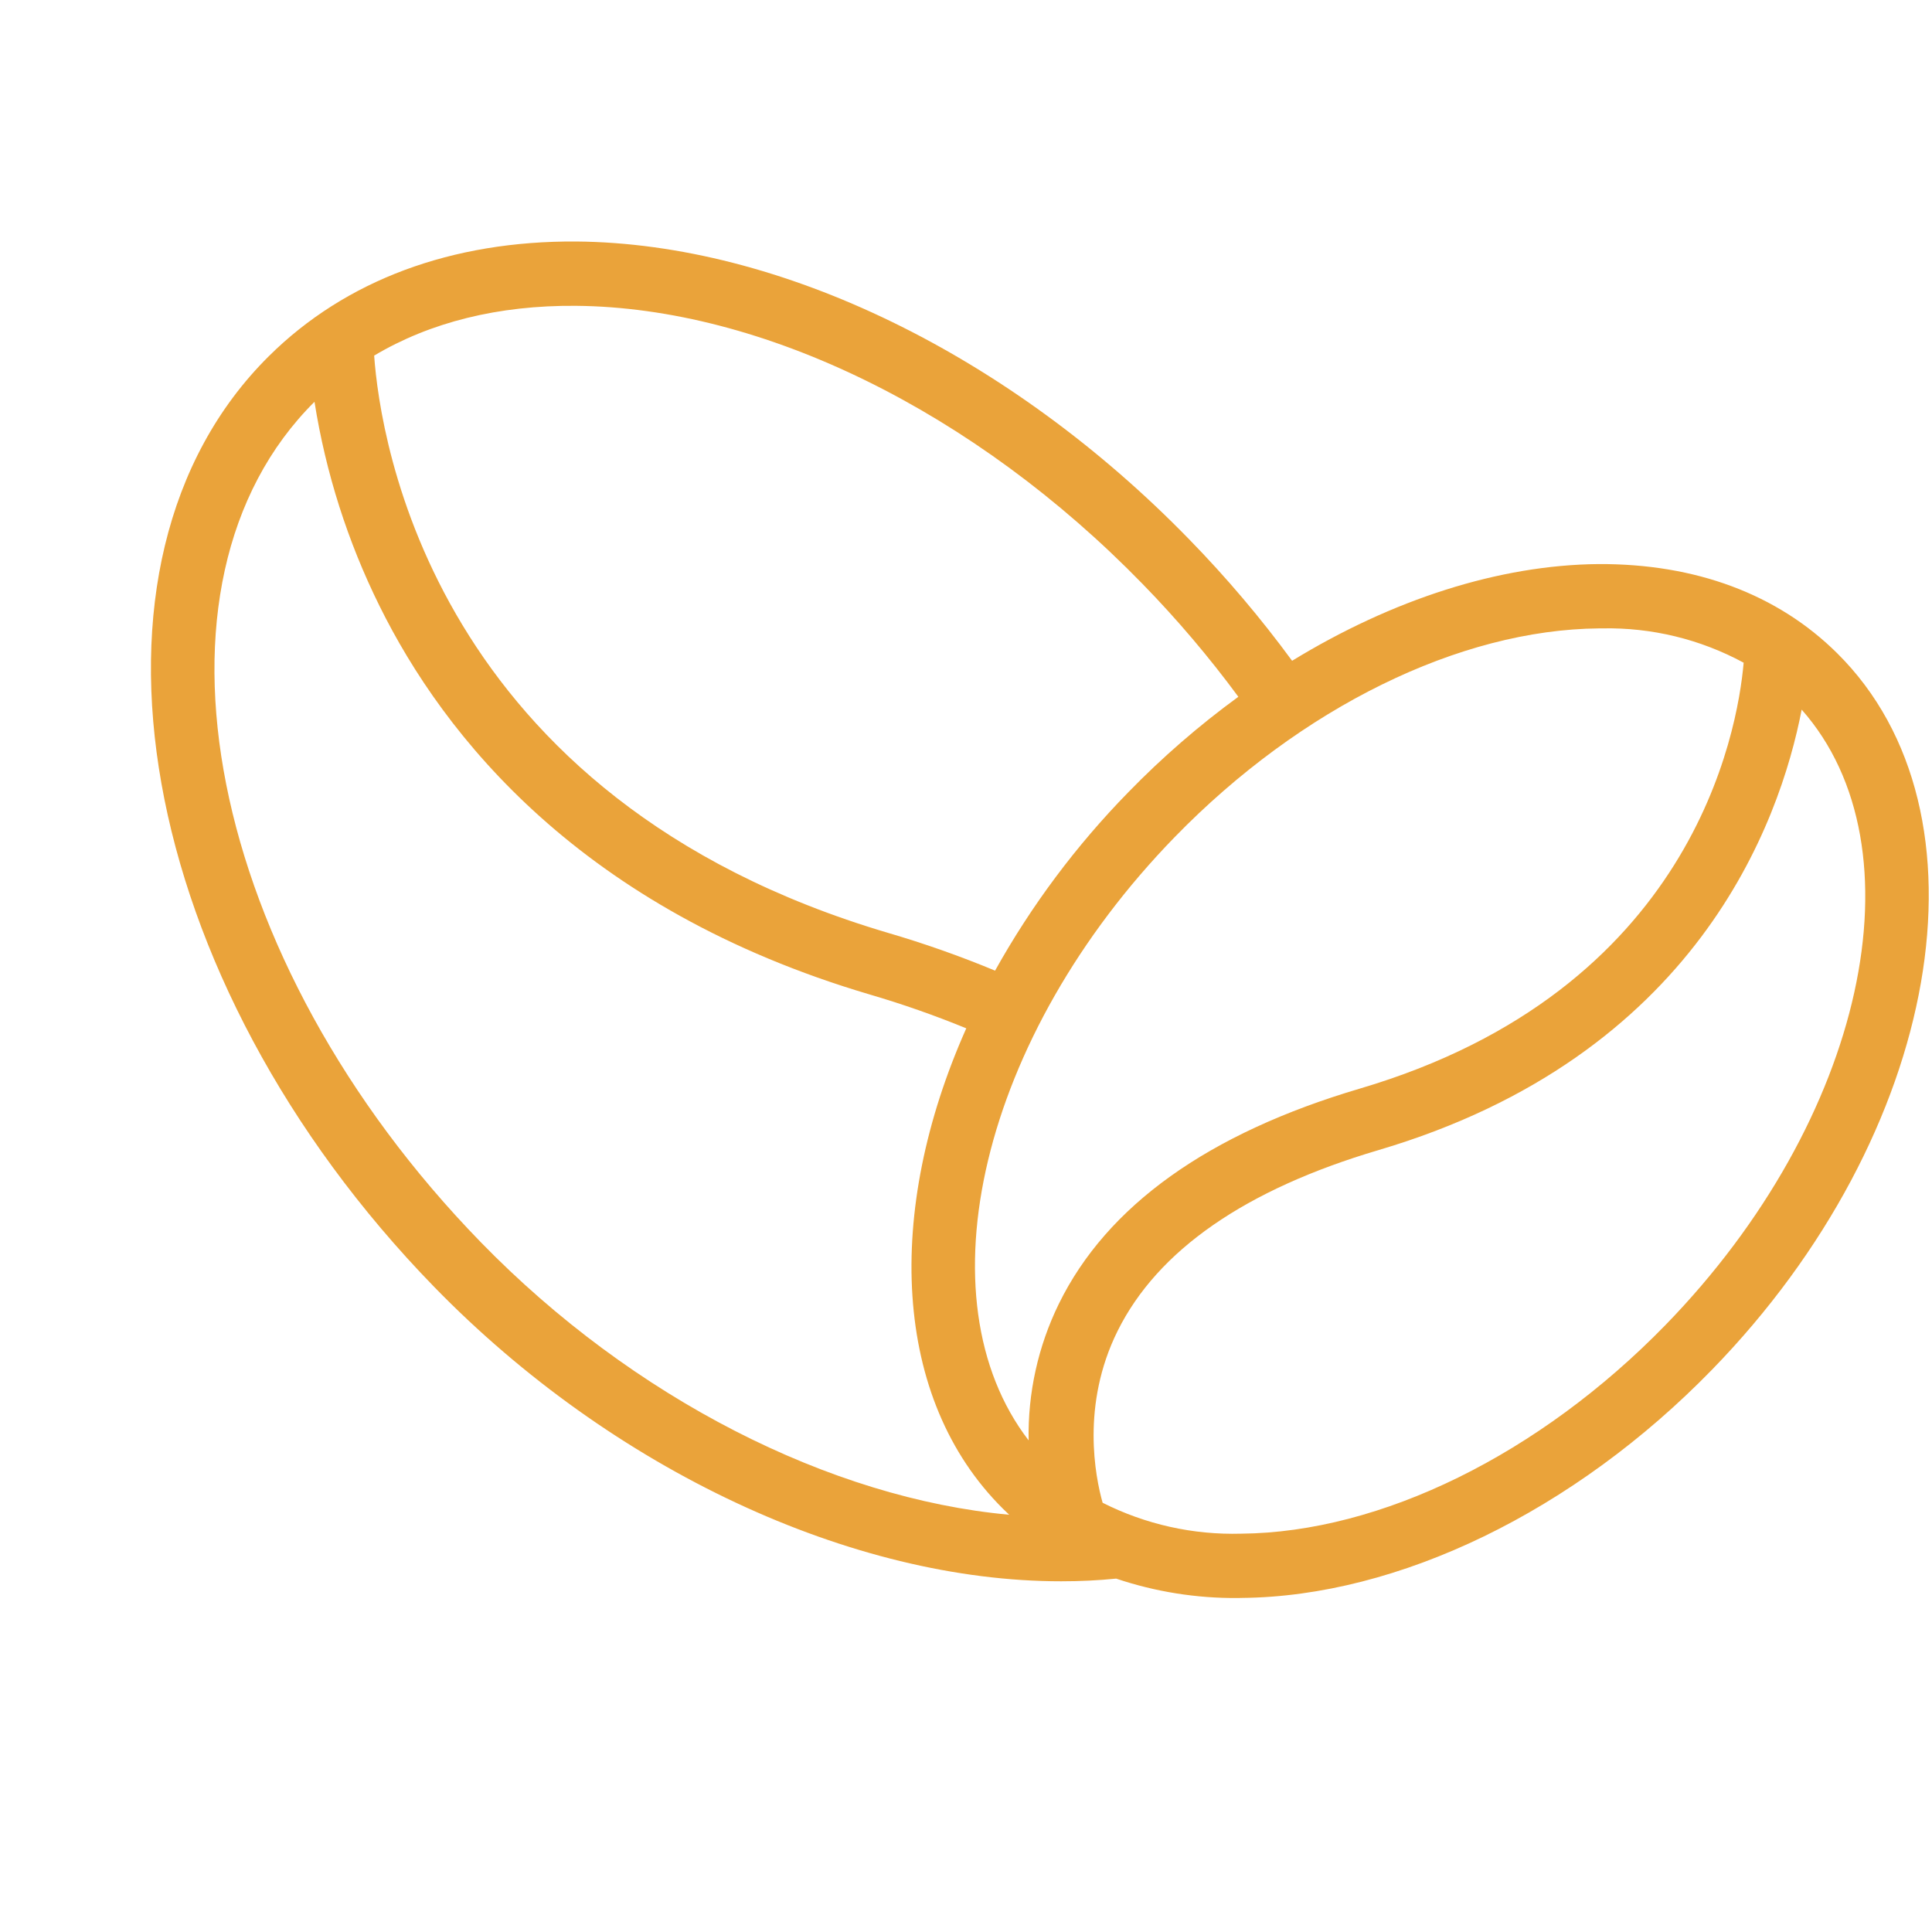
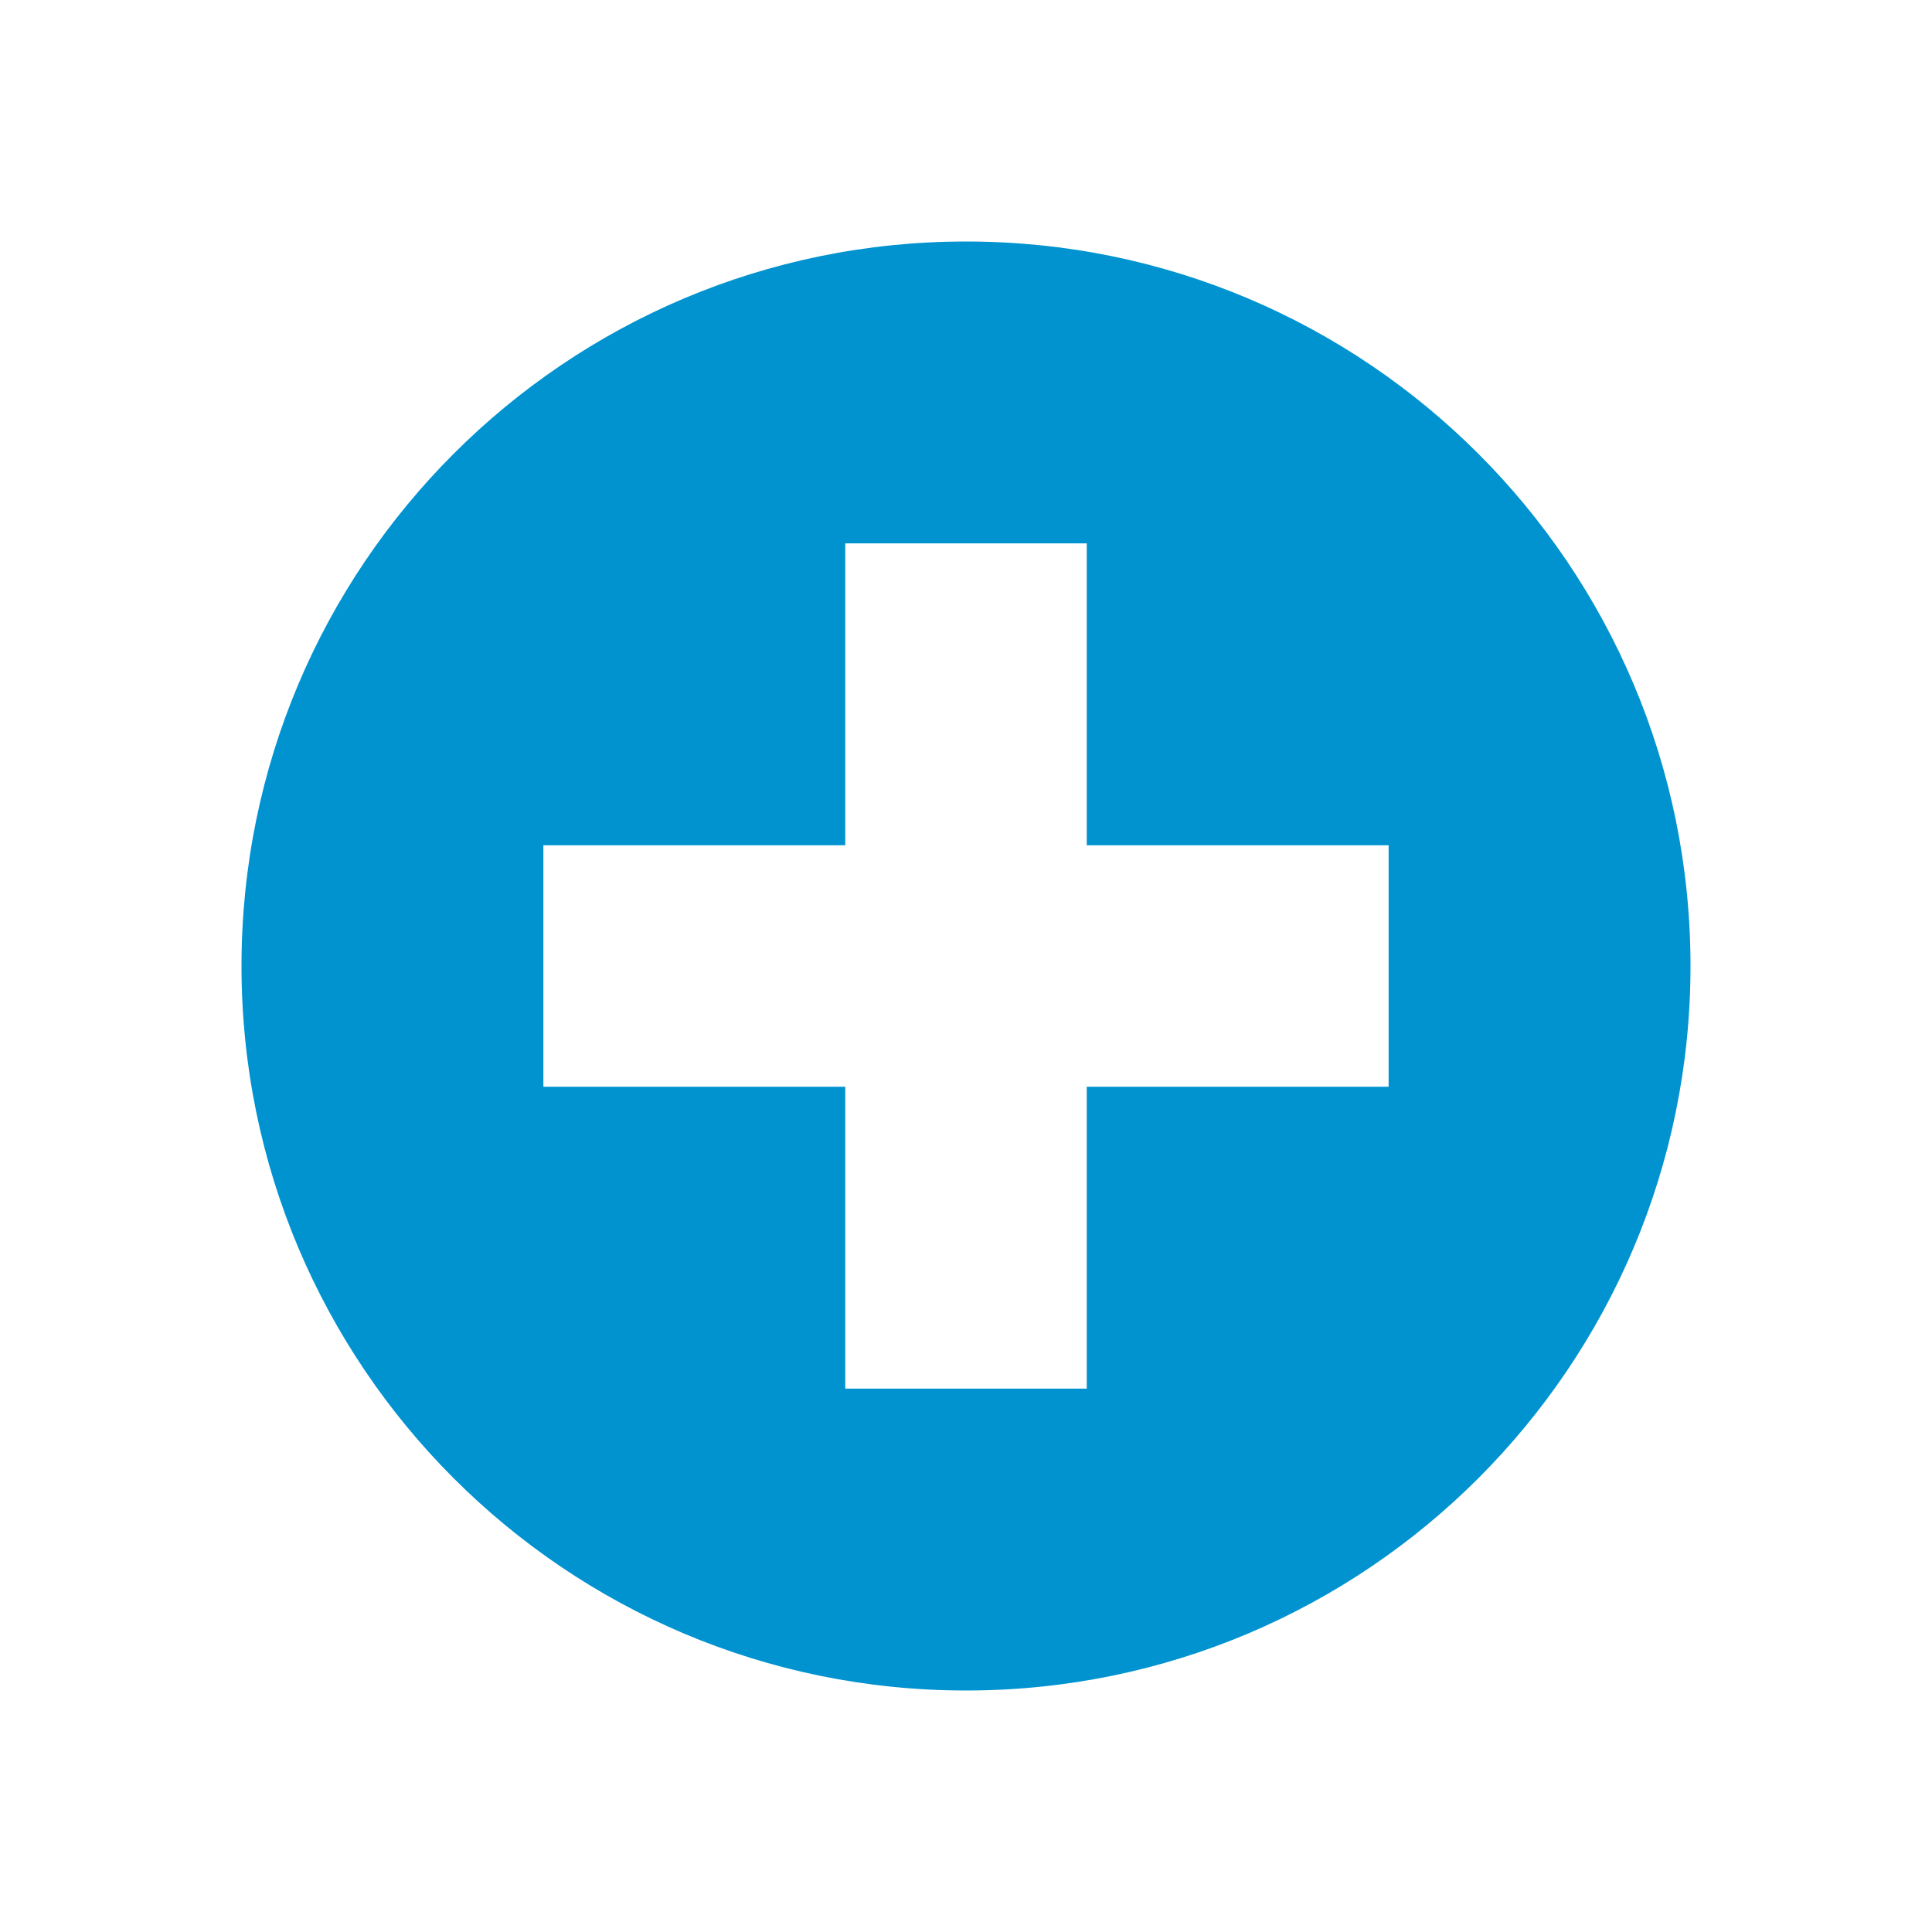
- <svg xmlns="http://www.w3.org/2000/svg" viewBox="0 0 32 32" role="img" aria-label="Frescopa">
+ <svg xmlns="http://www.w3.org/2000/svg" viewBox="0 0 32 32" role="img" aria-label="Pfizer">
  <rect width="32" height="32" fill="#fff" />
-   <g transform="translate(2.5 4) scale(0.105)">
-     <path fill="#eaa33a" d="M152.258,210.922q-4.274.429-8.687.422c-32.95,0-70.723-17.509-98.9-46.448C-2.478,116.46-14.181,50.6,18.588,18.1,30.694,6.095,47.429-.122,67.1,0c32.186.282,68.336,17.853,96.7,47.006a179.461,179.461,0,0,1,16.213,19.134c15.794-9.663,32.668-15.12,48.332-15.256,15.3-.076,28.251,4.738,37.663,14.078,25.321,25.109,16.457,75.807-19.761,113.006-21.733,22.33-49.47,35.782-74.187,36l-.6.014A58.662,58.662,0,0,1,152.258,210.922Zm19.716-7.088c22.031-.193,47.047-12.5,66.92-32.9,31.512-32.387,40.8-75.262,21.5-97.09-3.459,17.894-16.637,54.679-66.761,69.485-20.983,6.2-34.831,15.8-41.147,28.527-5.8,11.687-3.508,23.035-2.364,27.1A45.683,45.683,0,0,0,171.974,203.834ZM52.038,157.86c23.98,24.626,55.152,40.408,83.349,42.988q-.5-.466-.985-.948c-17.487-17.345-18.665-46.9-5.786-75.782a155.443,155.443,0,0,0-15.239-5.341C67.85,105.332,46.2,78.023,36.052,57.481A112.034,112.034,0,0,1,25.8,25.287C-3.019,53.929,8.741,113.388,52.038,157.86ZM228.447,61.03c-22.038.186-47.054,12.489-66.927,32.894-30.628,31.465-40.261,72.85-23.068,95.194a46.936,46.936,0,0,1,4.772-21.553c7.58-15.46,23.558-26.876,47.491-33.946,52.425-15.483,59.56-56.147,60.528-67.176a44.907,44.907,0,0,0-22.281-5.415ZM116.3,109.067a164.3,164.3,0,0,1,16.858,5.951,132.417,132.417,0,0,1,21-28.123,136.1,136.1,0,0,1,17.376-15.078,169.85,169.85,0,0,0-15.092-17.781c-26.5-27.227-59.93-43.643-89.423-43.89-12.2-.1-22.963,2.585-31.807,7.853C36.155,31.181,44.4,87.832,116.3,109.067Z" />
-   </g>
+   <circle cx="16" cy="16" r="12" fill="#0093D0" />
+   <rect x="14" y="9" width="4" height="14" fill="#fff" />
+   <rect x="9" y="14" width="14" height="4" fill="#fff" />
</svg>
